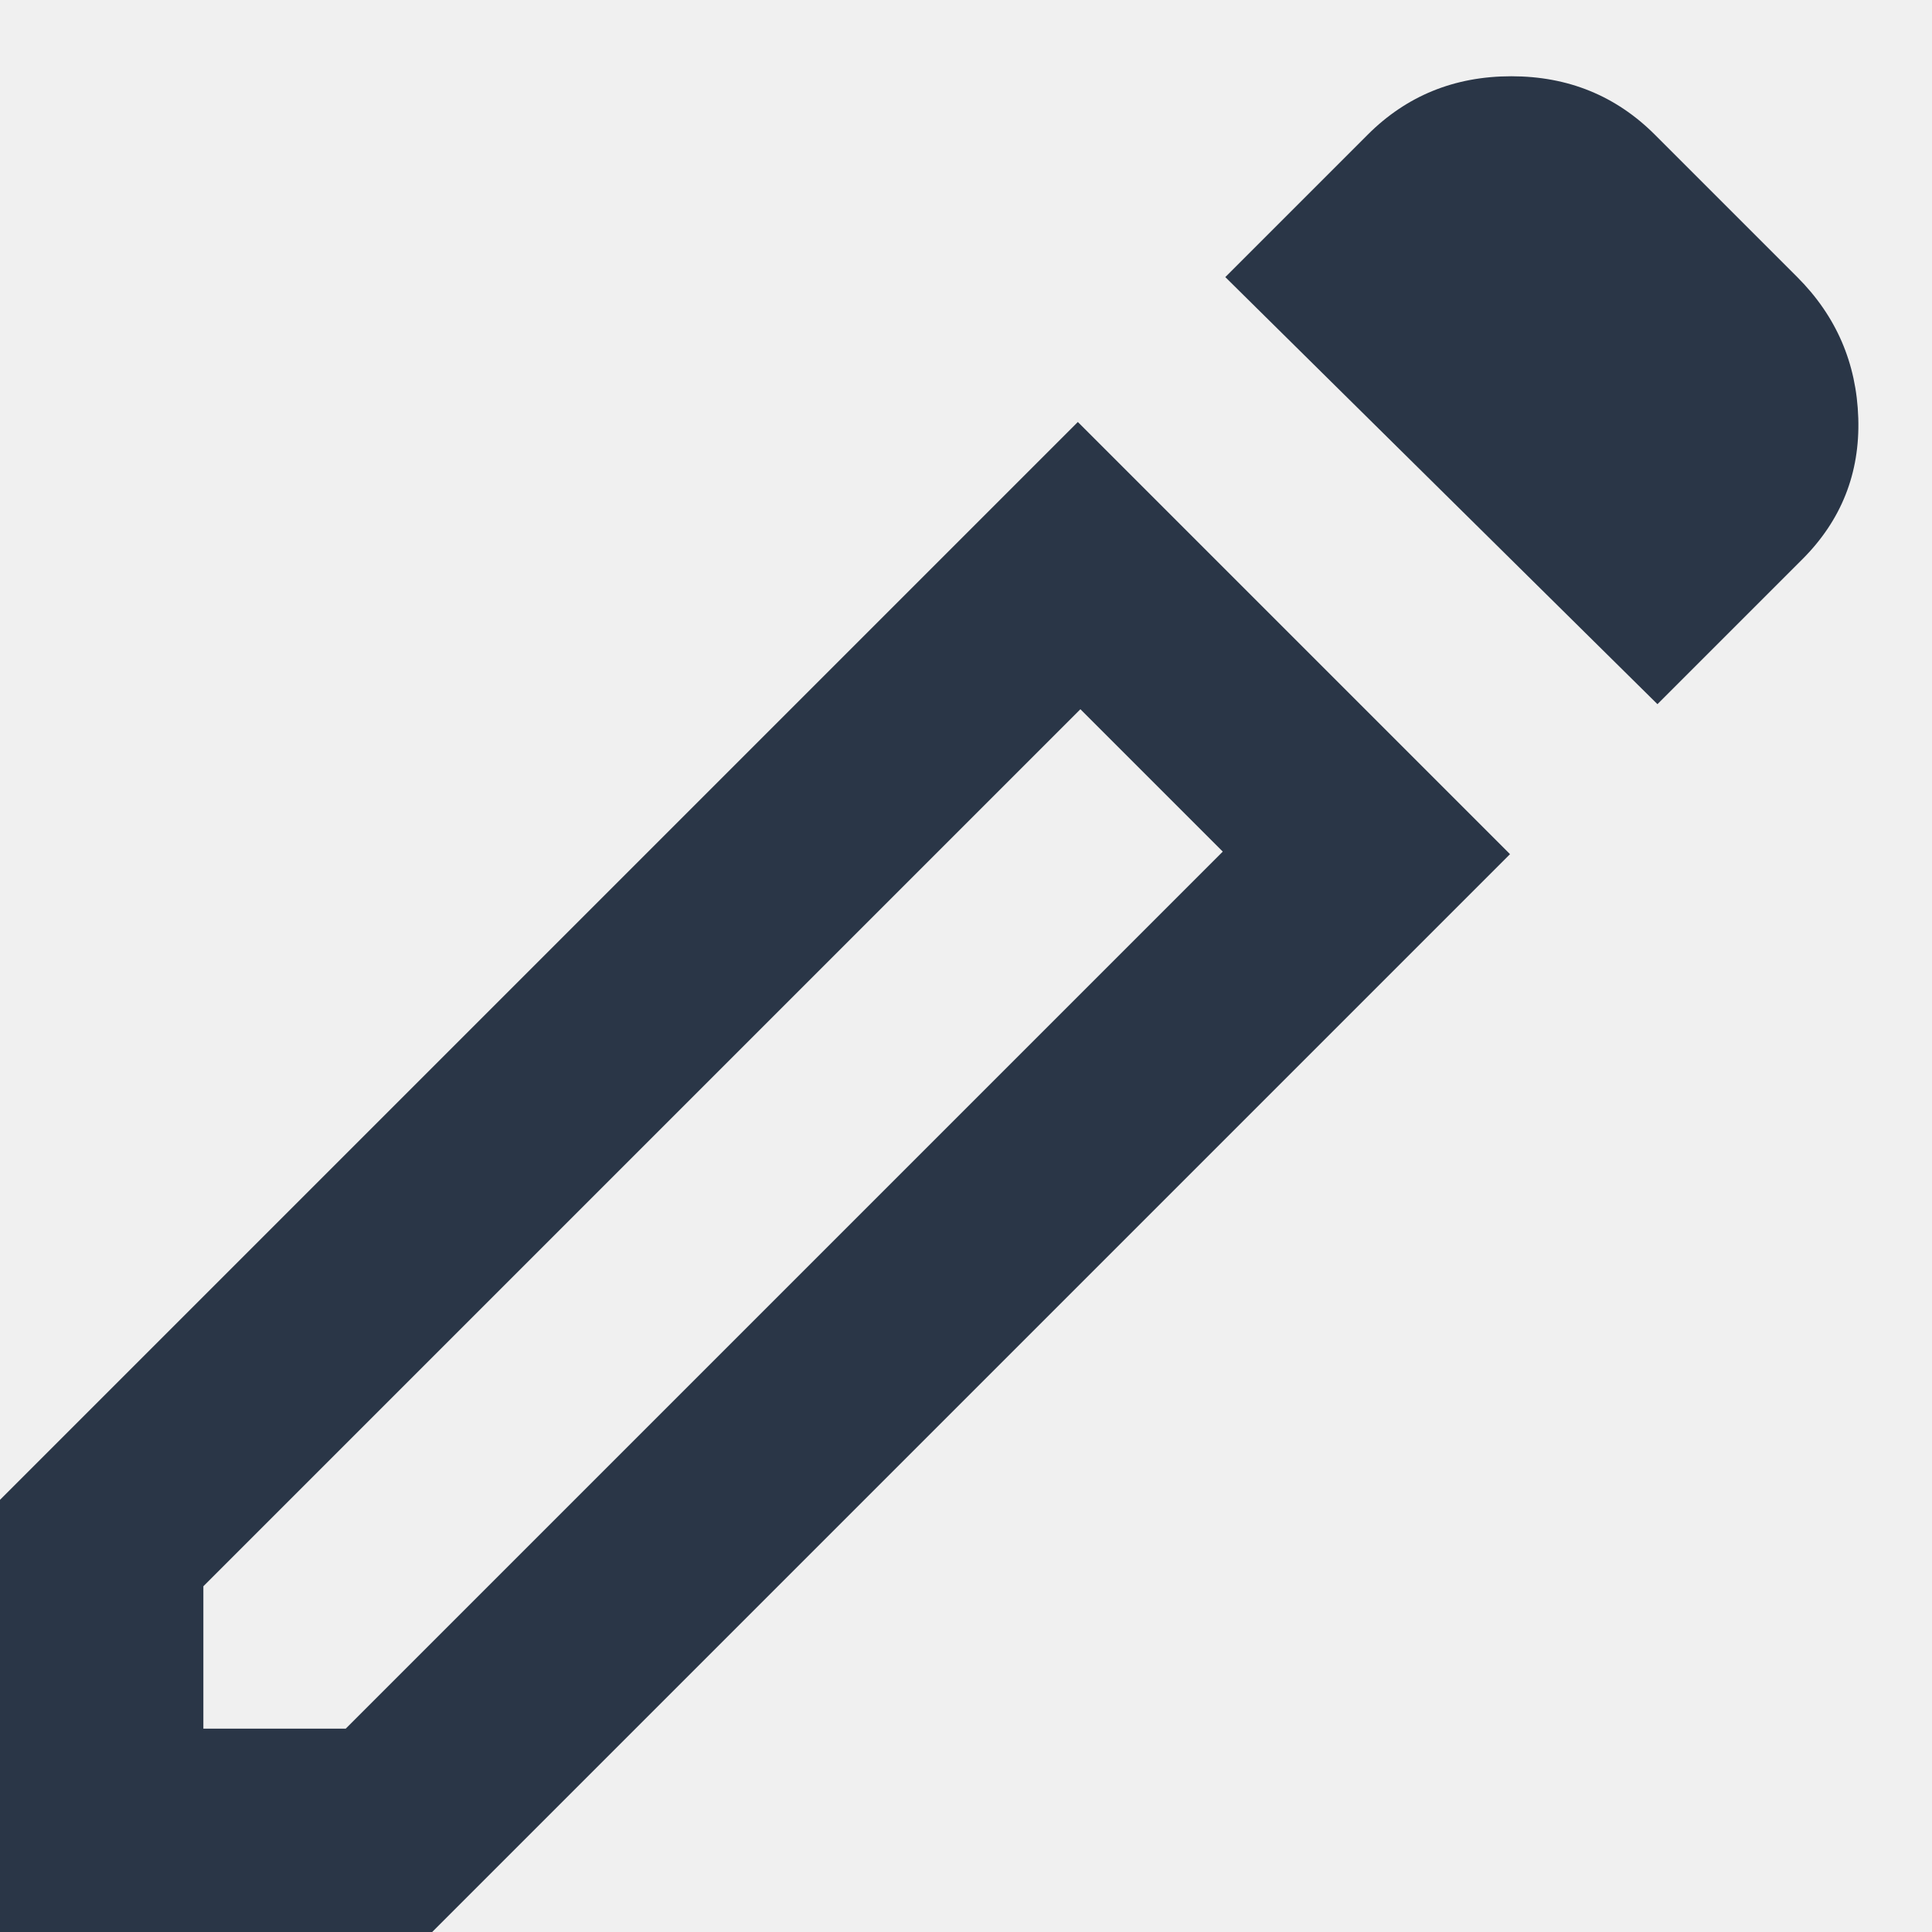
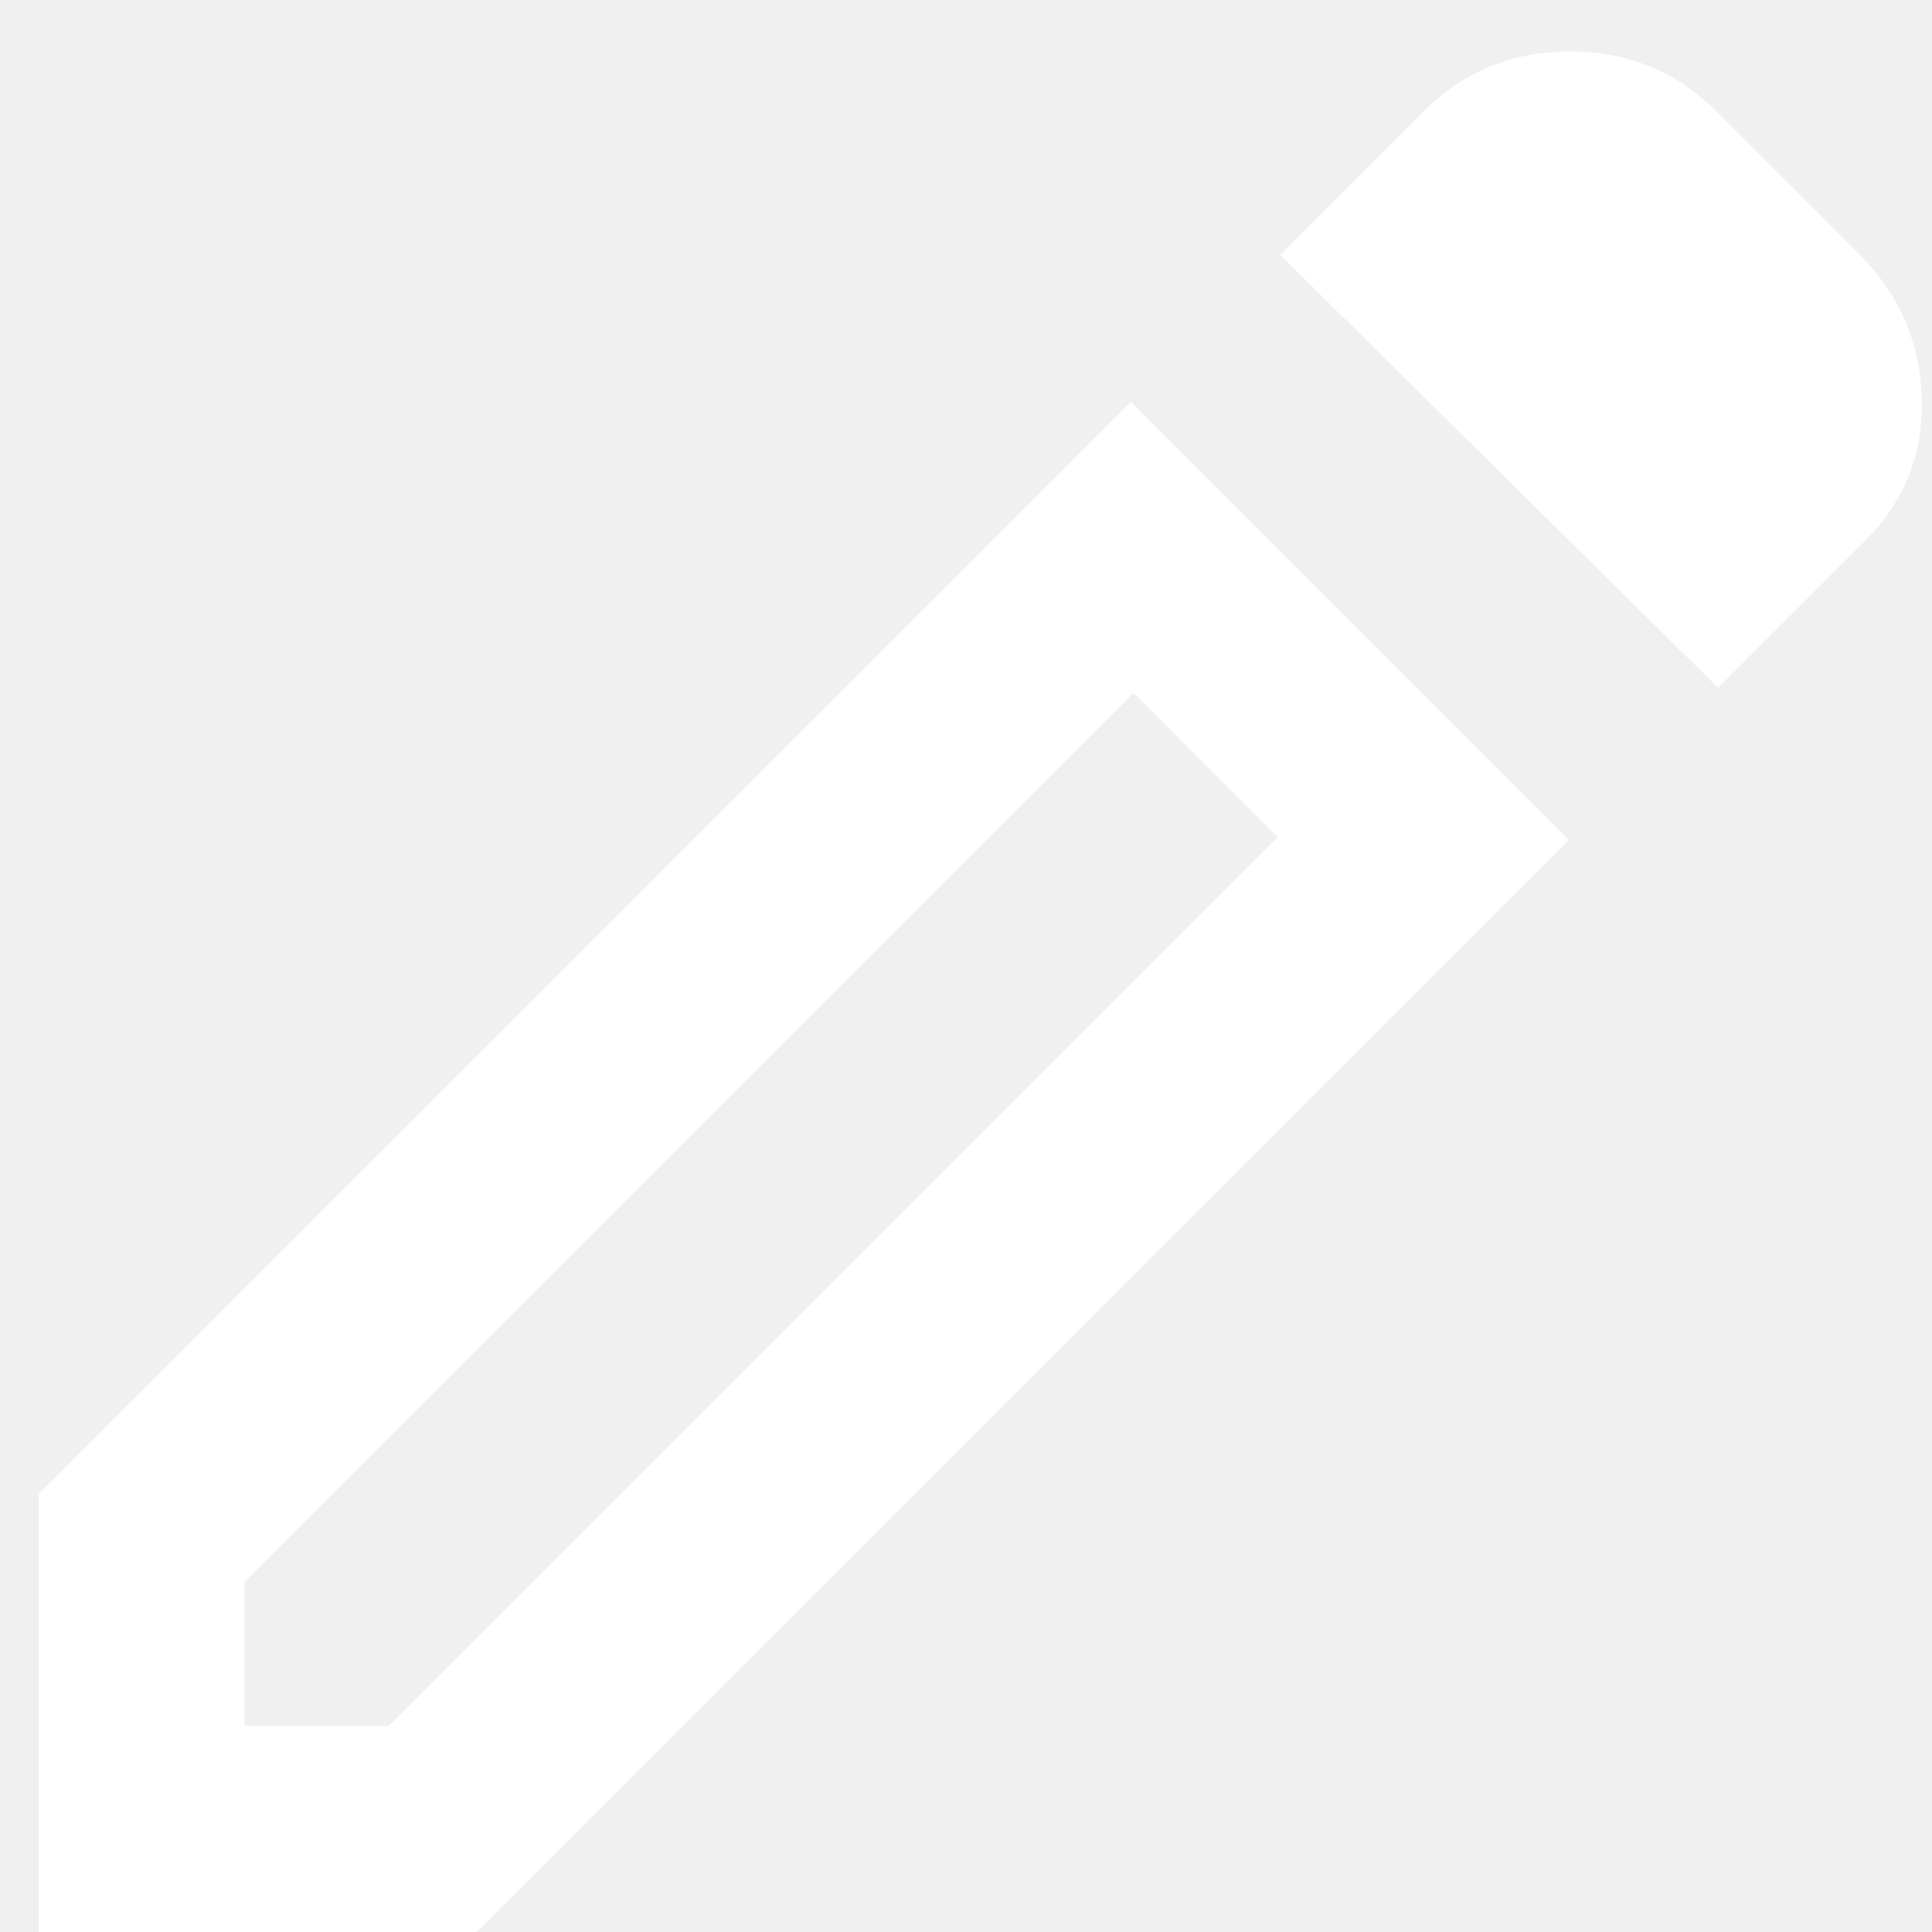
- <svg xmlns="http://www.w3.org/2000/svg" width="19" height="19" viewBox="0 0 19 19" fill="none">
-   <path d="M2 17H3.4L12.025 8.375L10.625 6.975L2 15.6V17ZM16.3 6.925L12.05 2.725L13.45 1.325C13.833 0.942 14.304 0.75 14.863 0.75C15.421 0.75 15.892 0.942 16.275 1.325L17.675 2.725C18.058 3.108 18.258 3.571 18.275 4.112C18.292 4.654 18.108 5.117 17.725 5.5L16.3 6.925ZM14.85 8.4L4.25 19H0V14.75L10.6 4.15L14.85 8.4Z" fill="#2A3647" />
+ <svg xmlns="http://www.w3.org/2000/svg" width="25" height="25" viewBox="0 0 25 25" fill="none">
+   <path d="M3.167 22.333H5.033L16.533 10.833L14.667 8.966L3.167 20.466V22.333ZM22.233 8.9L16.567 3.3L18.433 1.433C18.944 0.922 19.572 0.667 20.317 0.667C21.061 0.667 21.689 0.922 22.2 1.433L24.067 3.3C24.578 3.811 24.844 4.428 24.867 5.15C24.889 5.872 24.644 6.489 24.133 7L22.233 8.9ZM20.3 10.867L6.167 25H0.5V19.333L14.633 5.2L20.3 10.867Z" fill="white" />
</svg>
